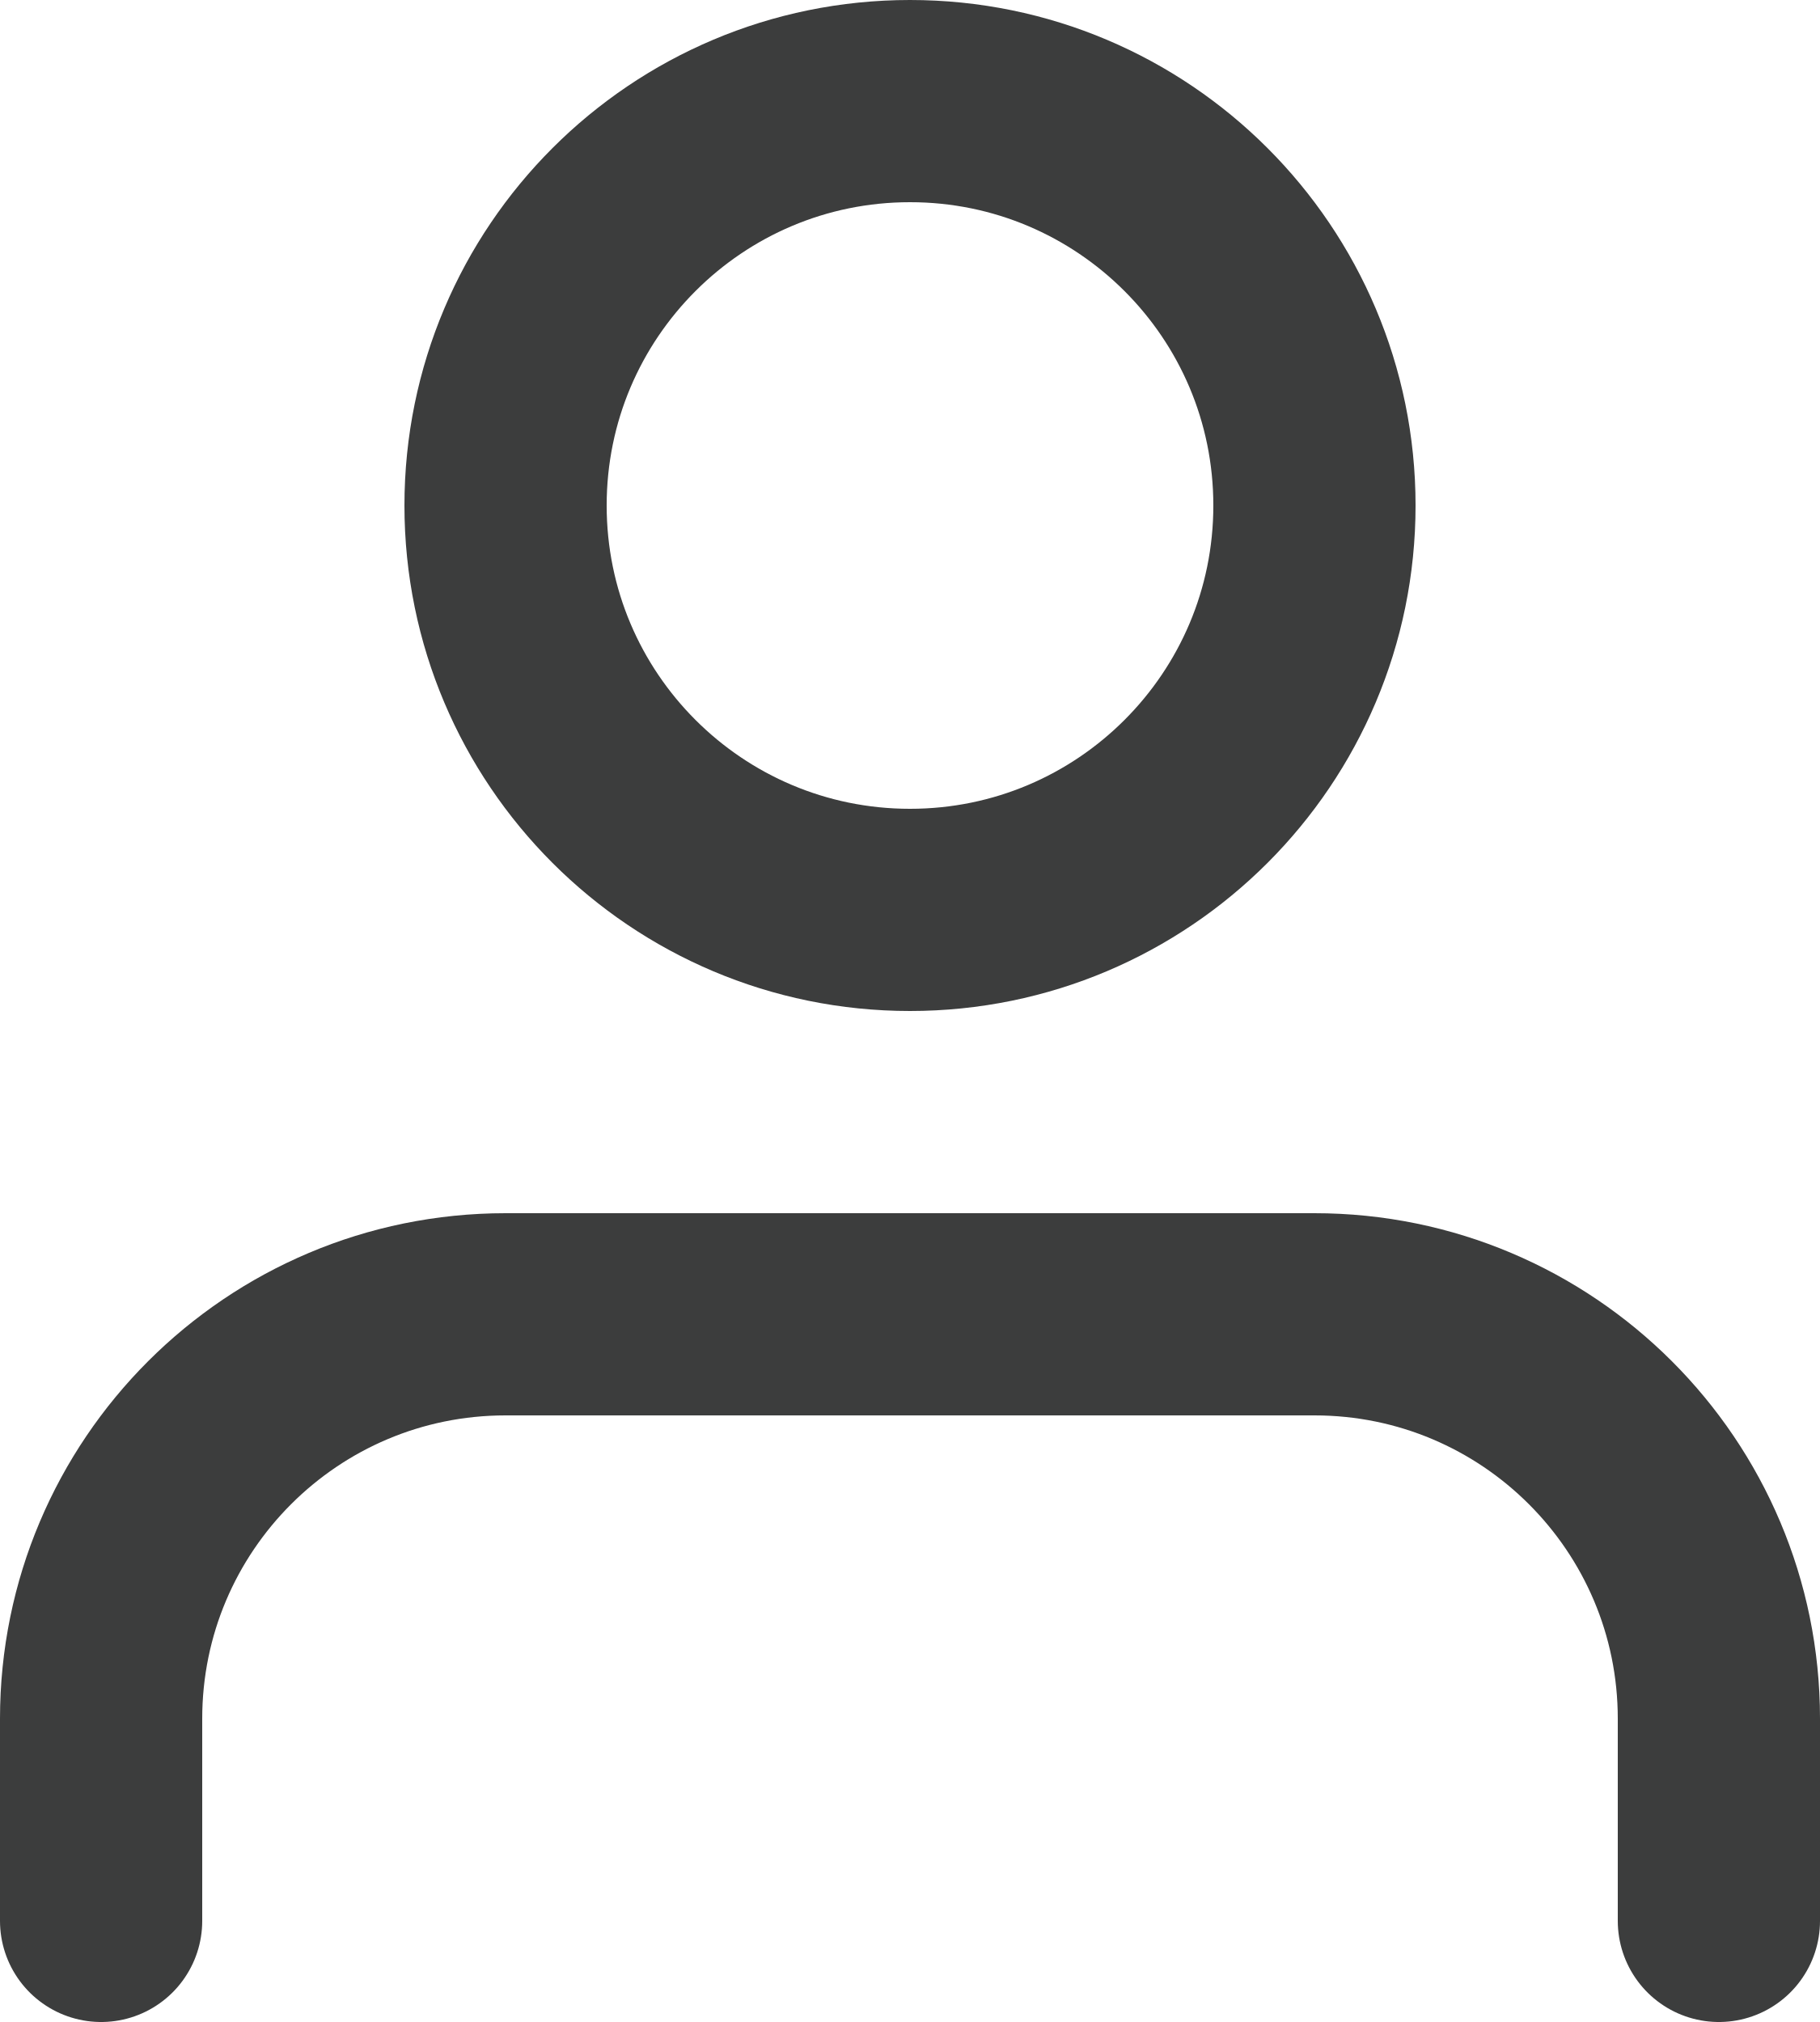
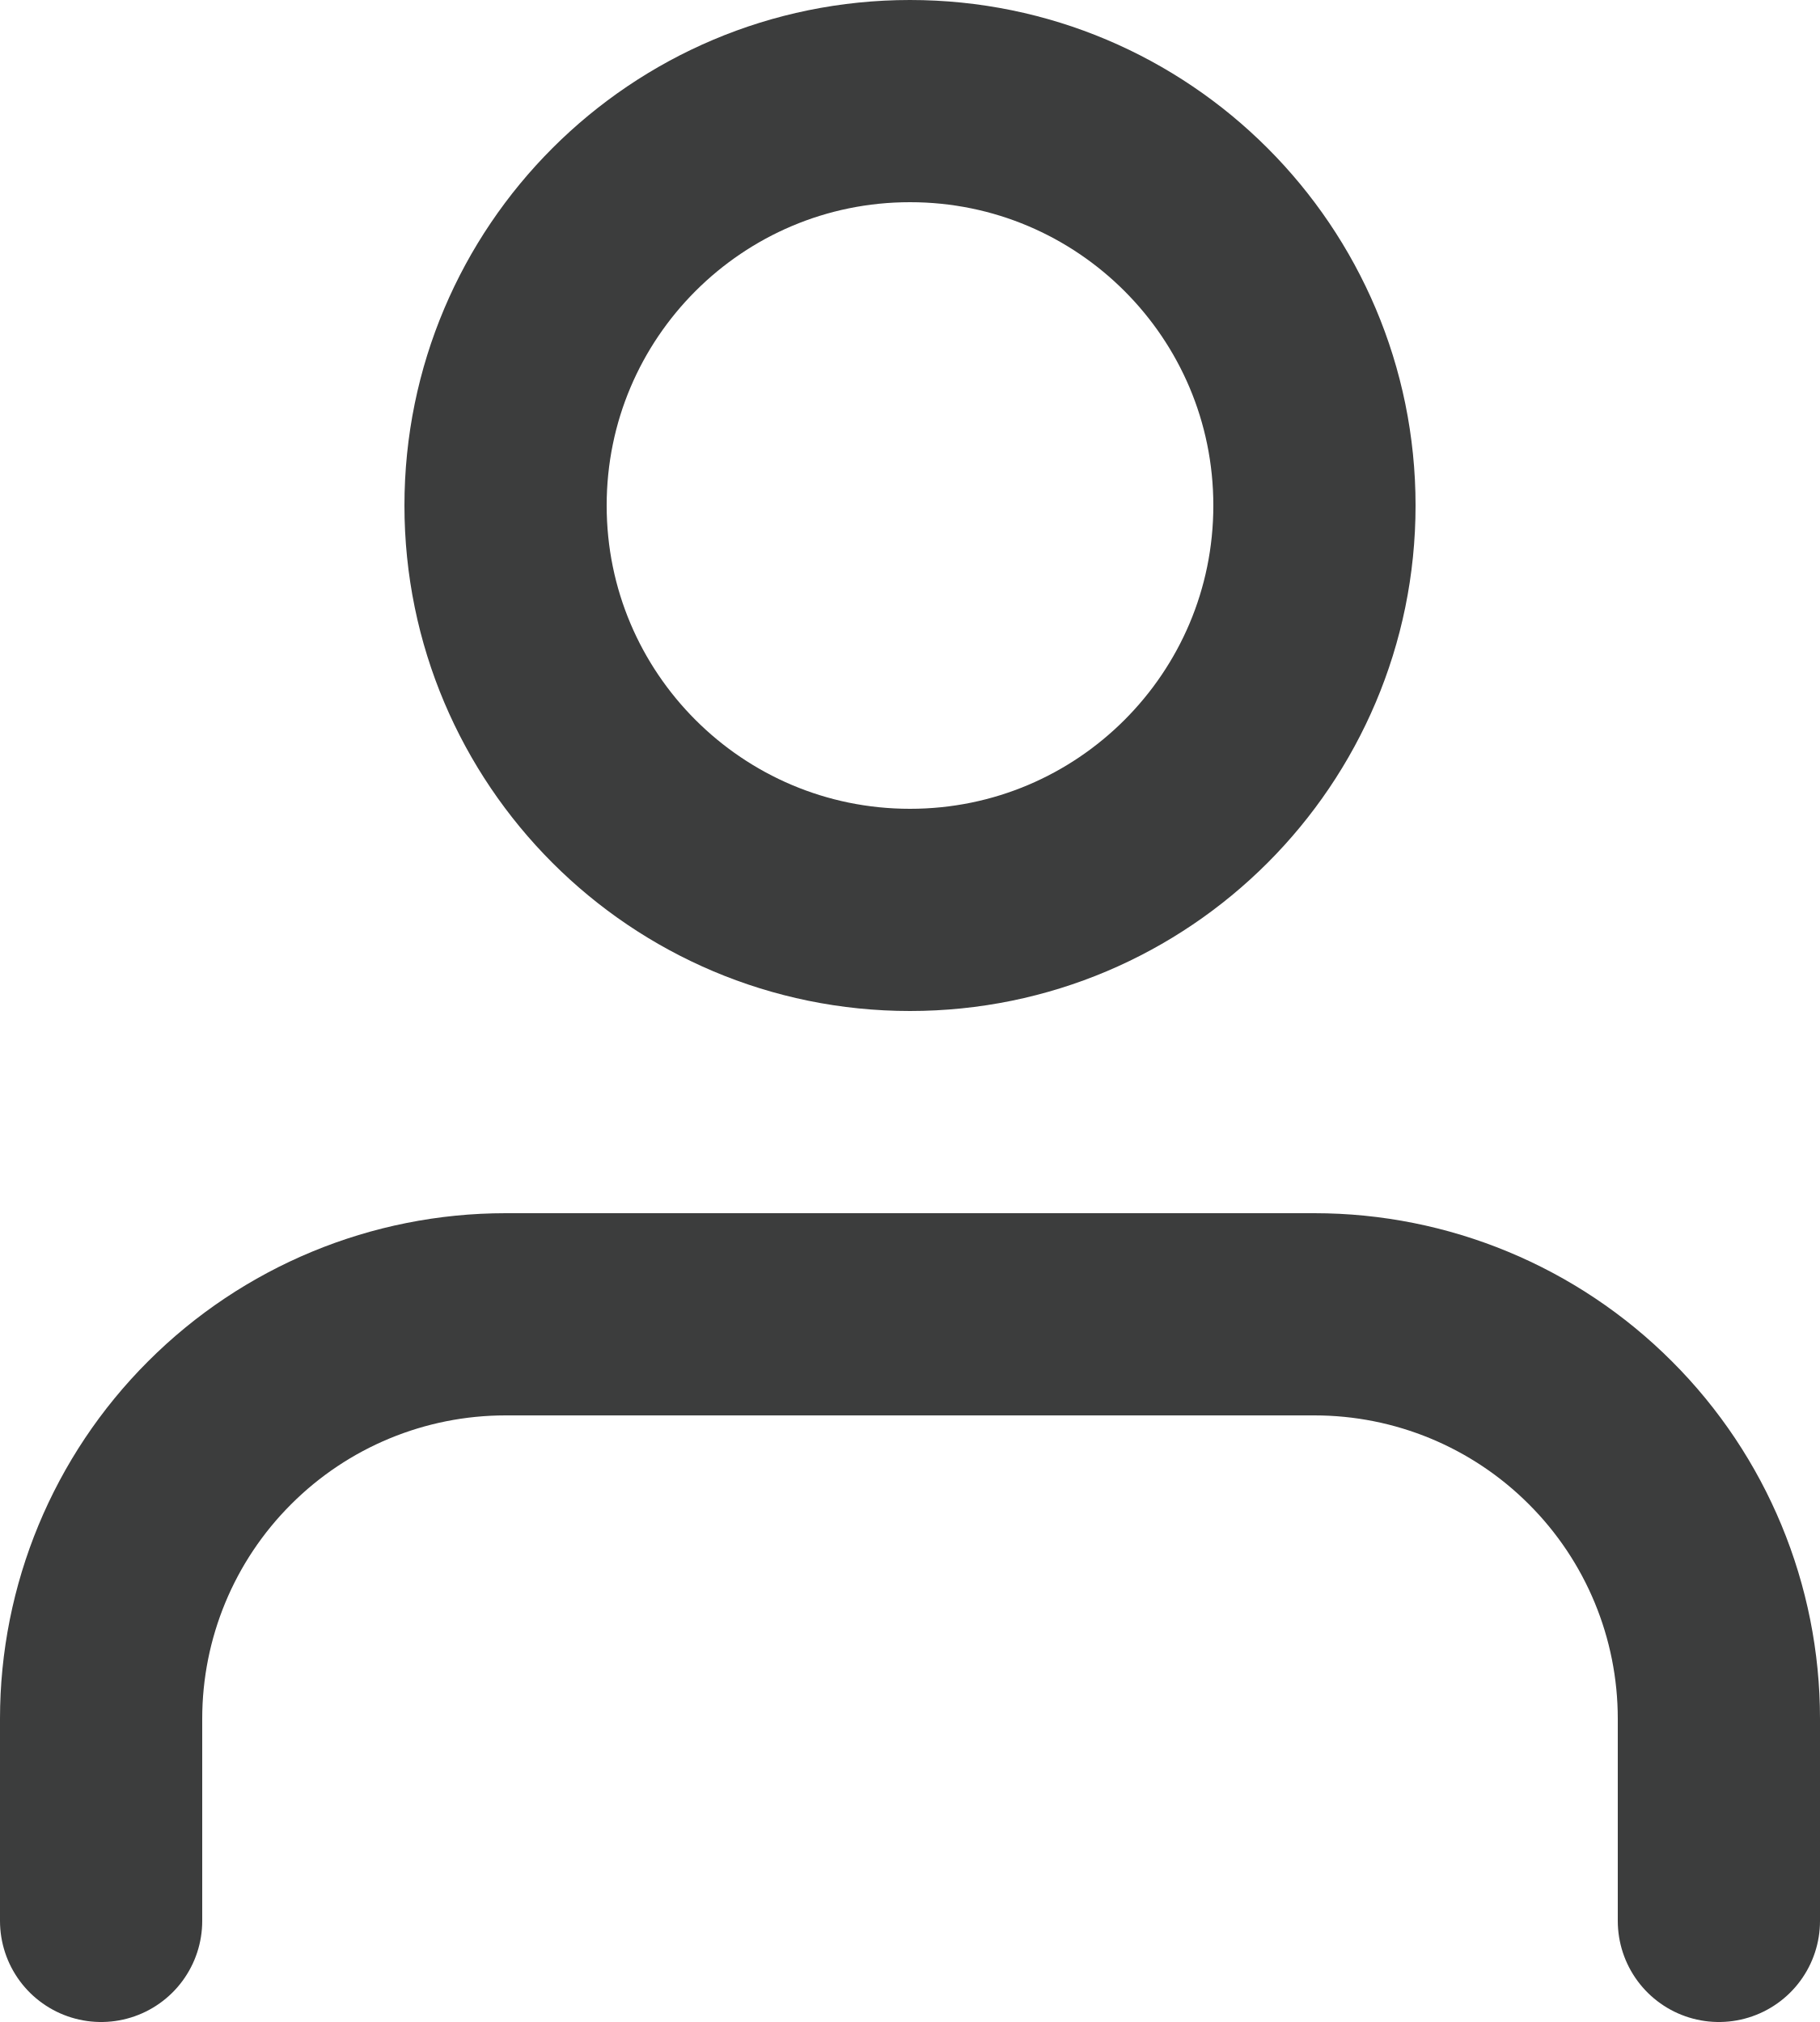
- <svg xmlns="http://www.w3.org/2000/svg" width="18" height="20" fill="none">
-   <path d="M17 19v-2a4 4 0 00-4-4H5a4 4 0 00-4 4v2M9 9a4 4 0 100-8 4 4 0 000 8z" stroke="#3C3D3D" stroke-width="2" stroke-linecap="round" stroke-linejoin="round" />
+ <svg xmlns="http://www.w3.org/2000/svg" width="18" height="20" viewBox="0 0 18 20" fill="none">
+   <path d="M17 19V17C17 15.939 16.579 14.922 15.828 14.172C15.078 13.421 14.061 13 13 13H5C3.939 13 2.922 13.421 2.172 14.172C1.421 14.922 1 15.939 1 17V19" stroke="#3C3D3D" stroke-width="2" stroke-linecap="round" stroke-linejoin="round" />
+   <path d="M9 9C11.209 9 13 7.209 13 5C13 2.791 11.209 1 9 1C6.791 1 5 2.791 5 5C5 7.209 6.791 9 9 9Z" stroke="#3C3D3D" stroke-width="2" stroke-linecap="round" stroke-linejoin="round" />
</svg>
